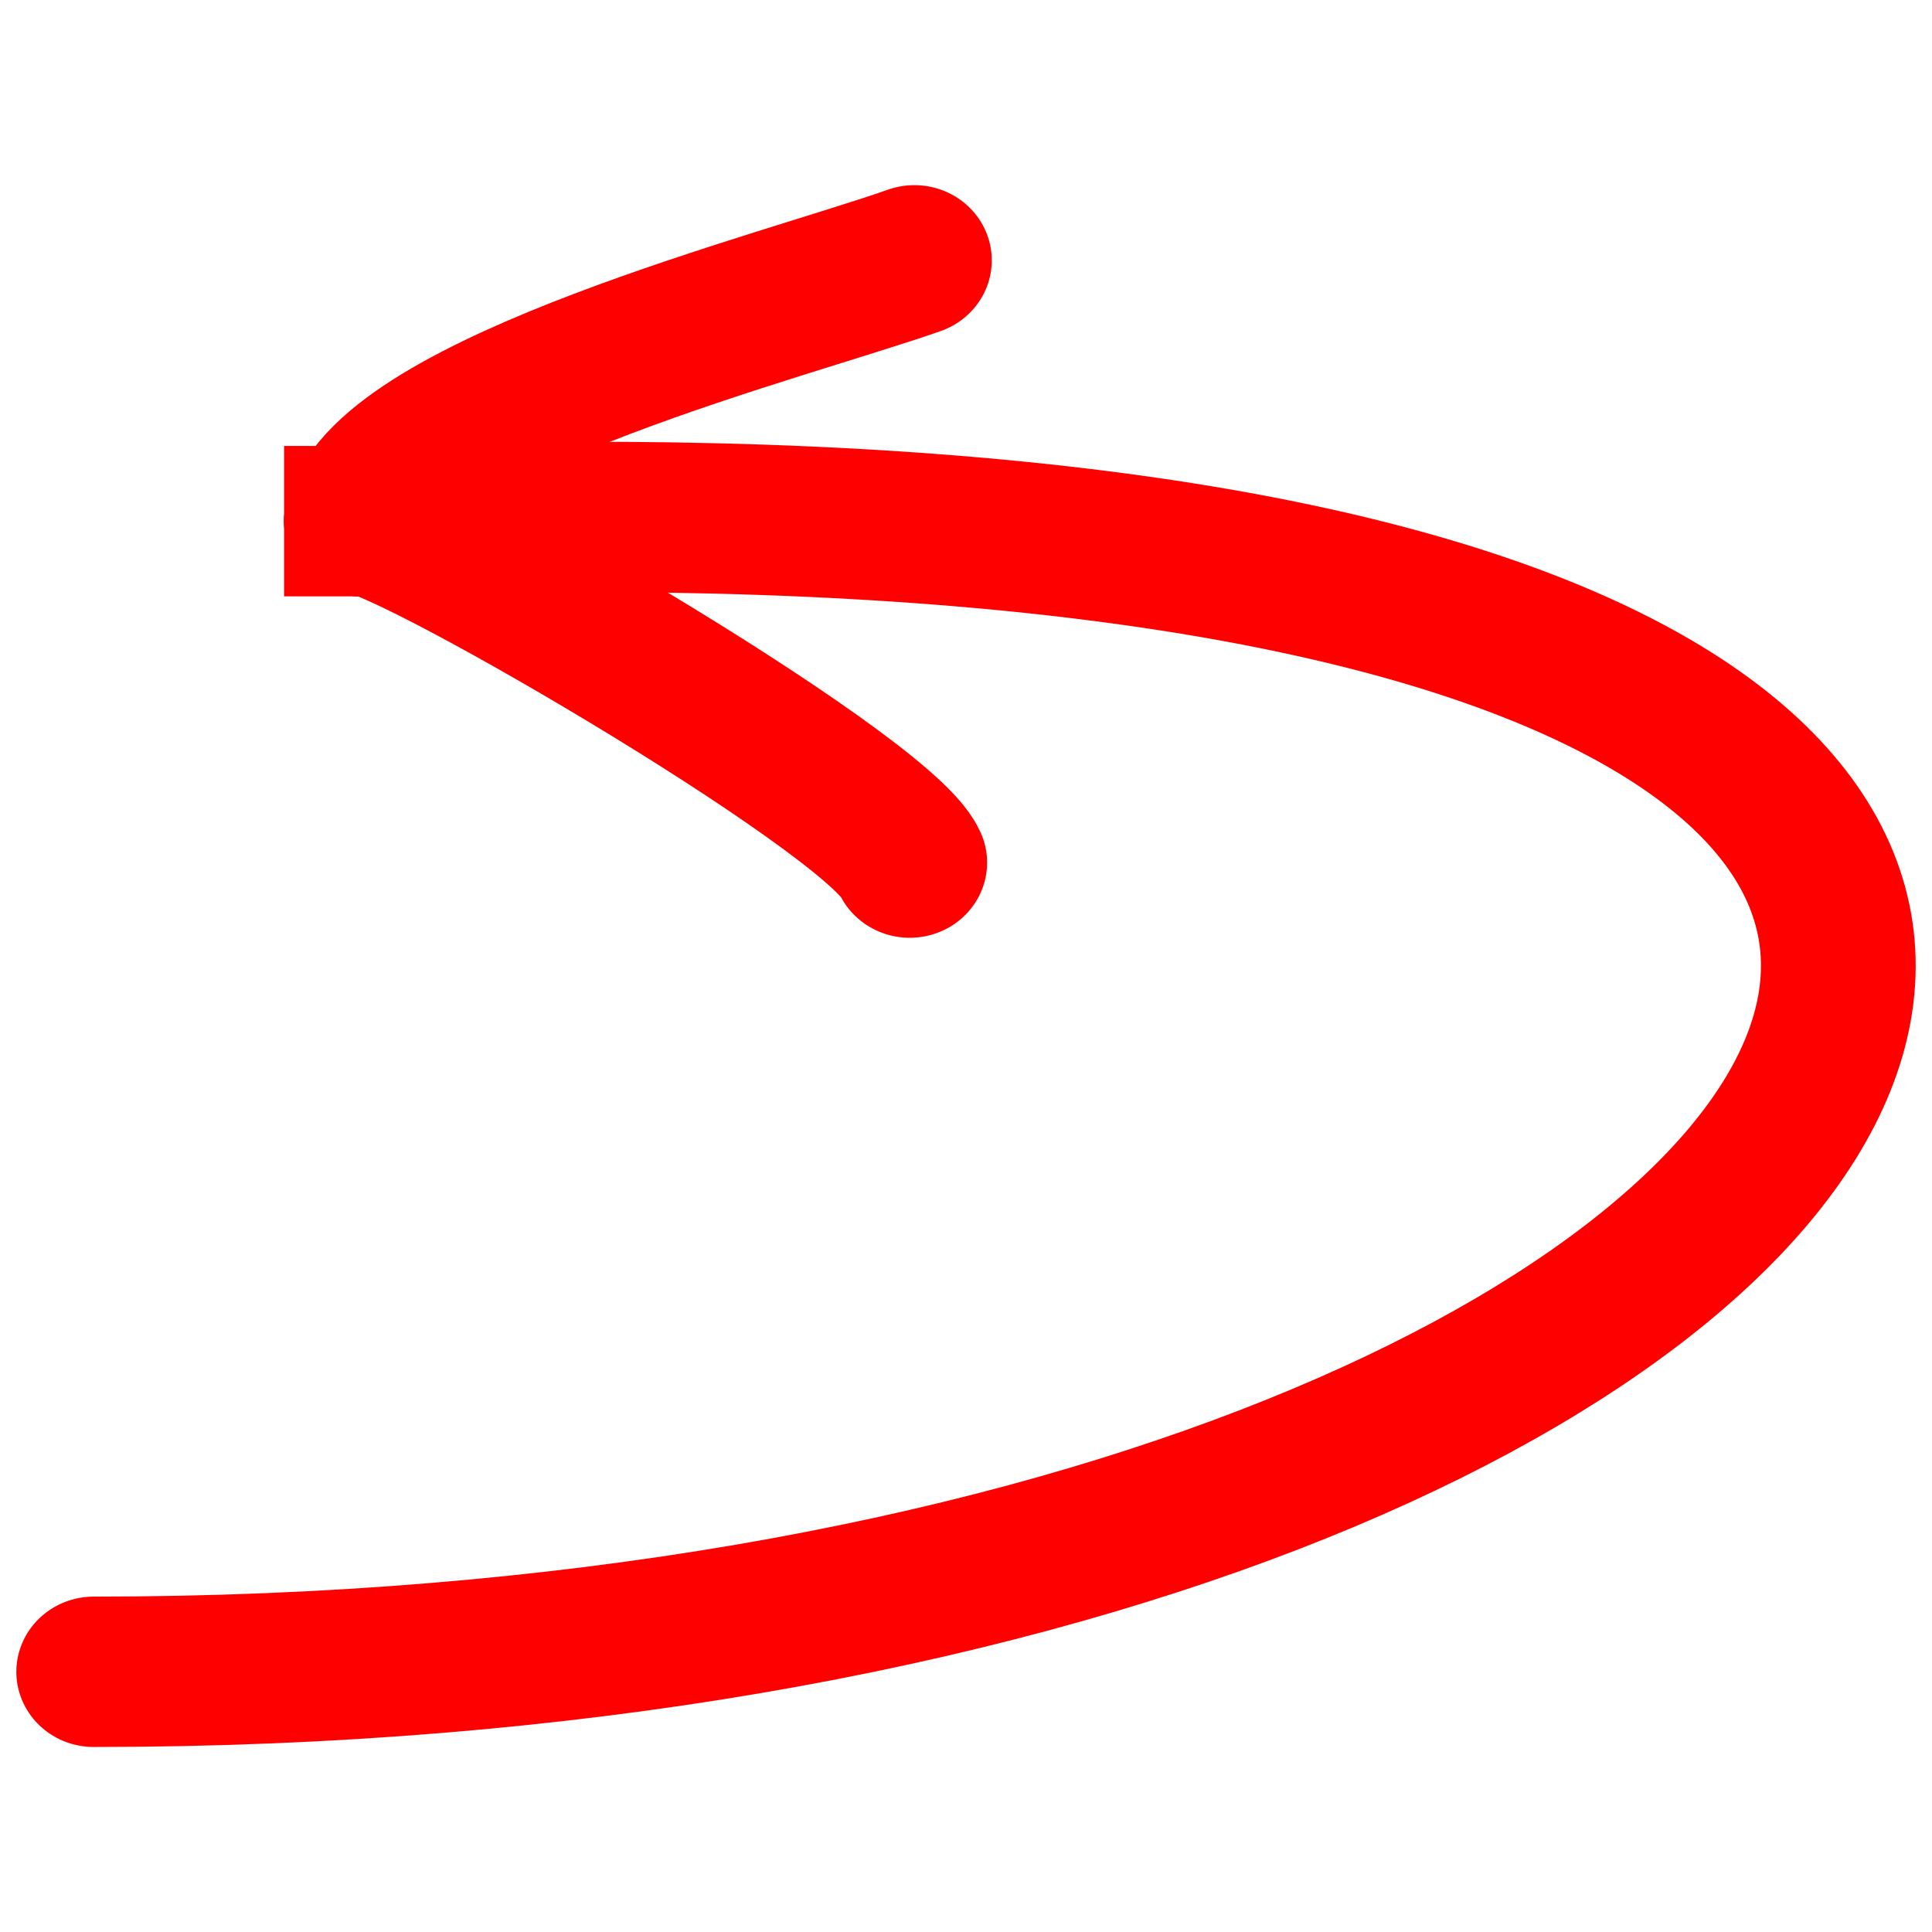
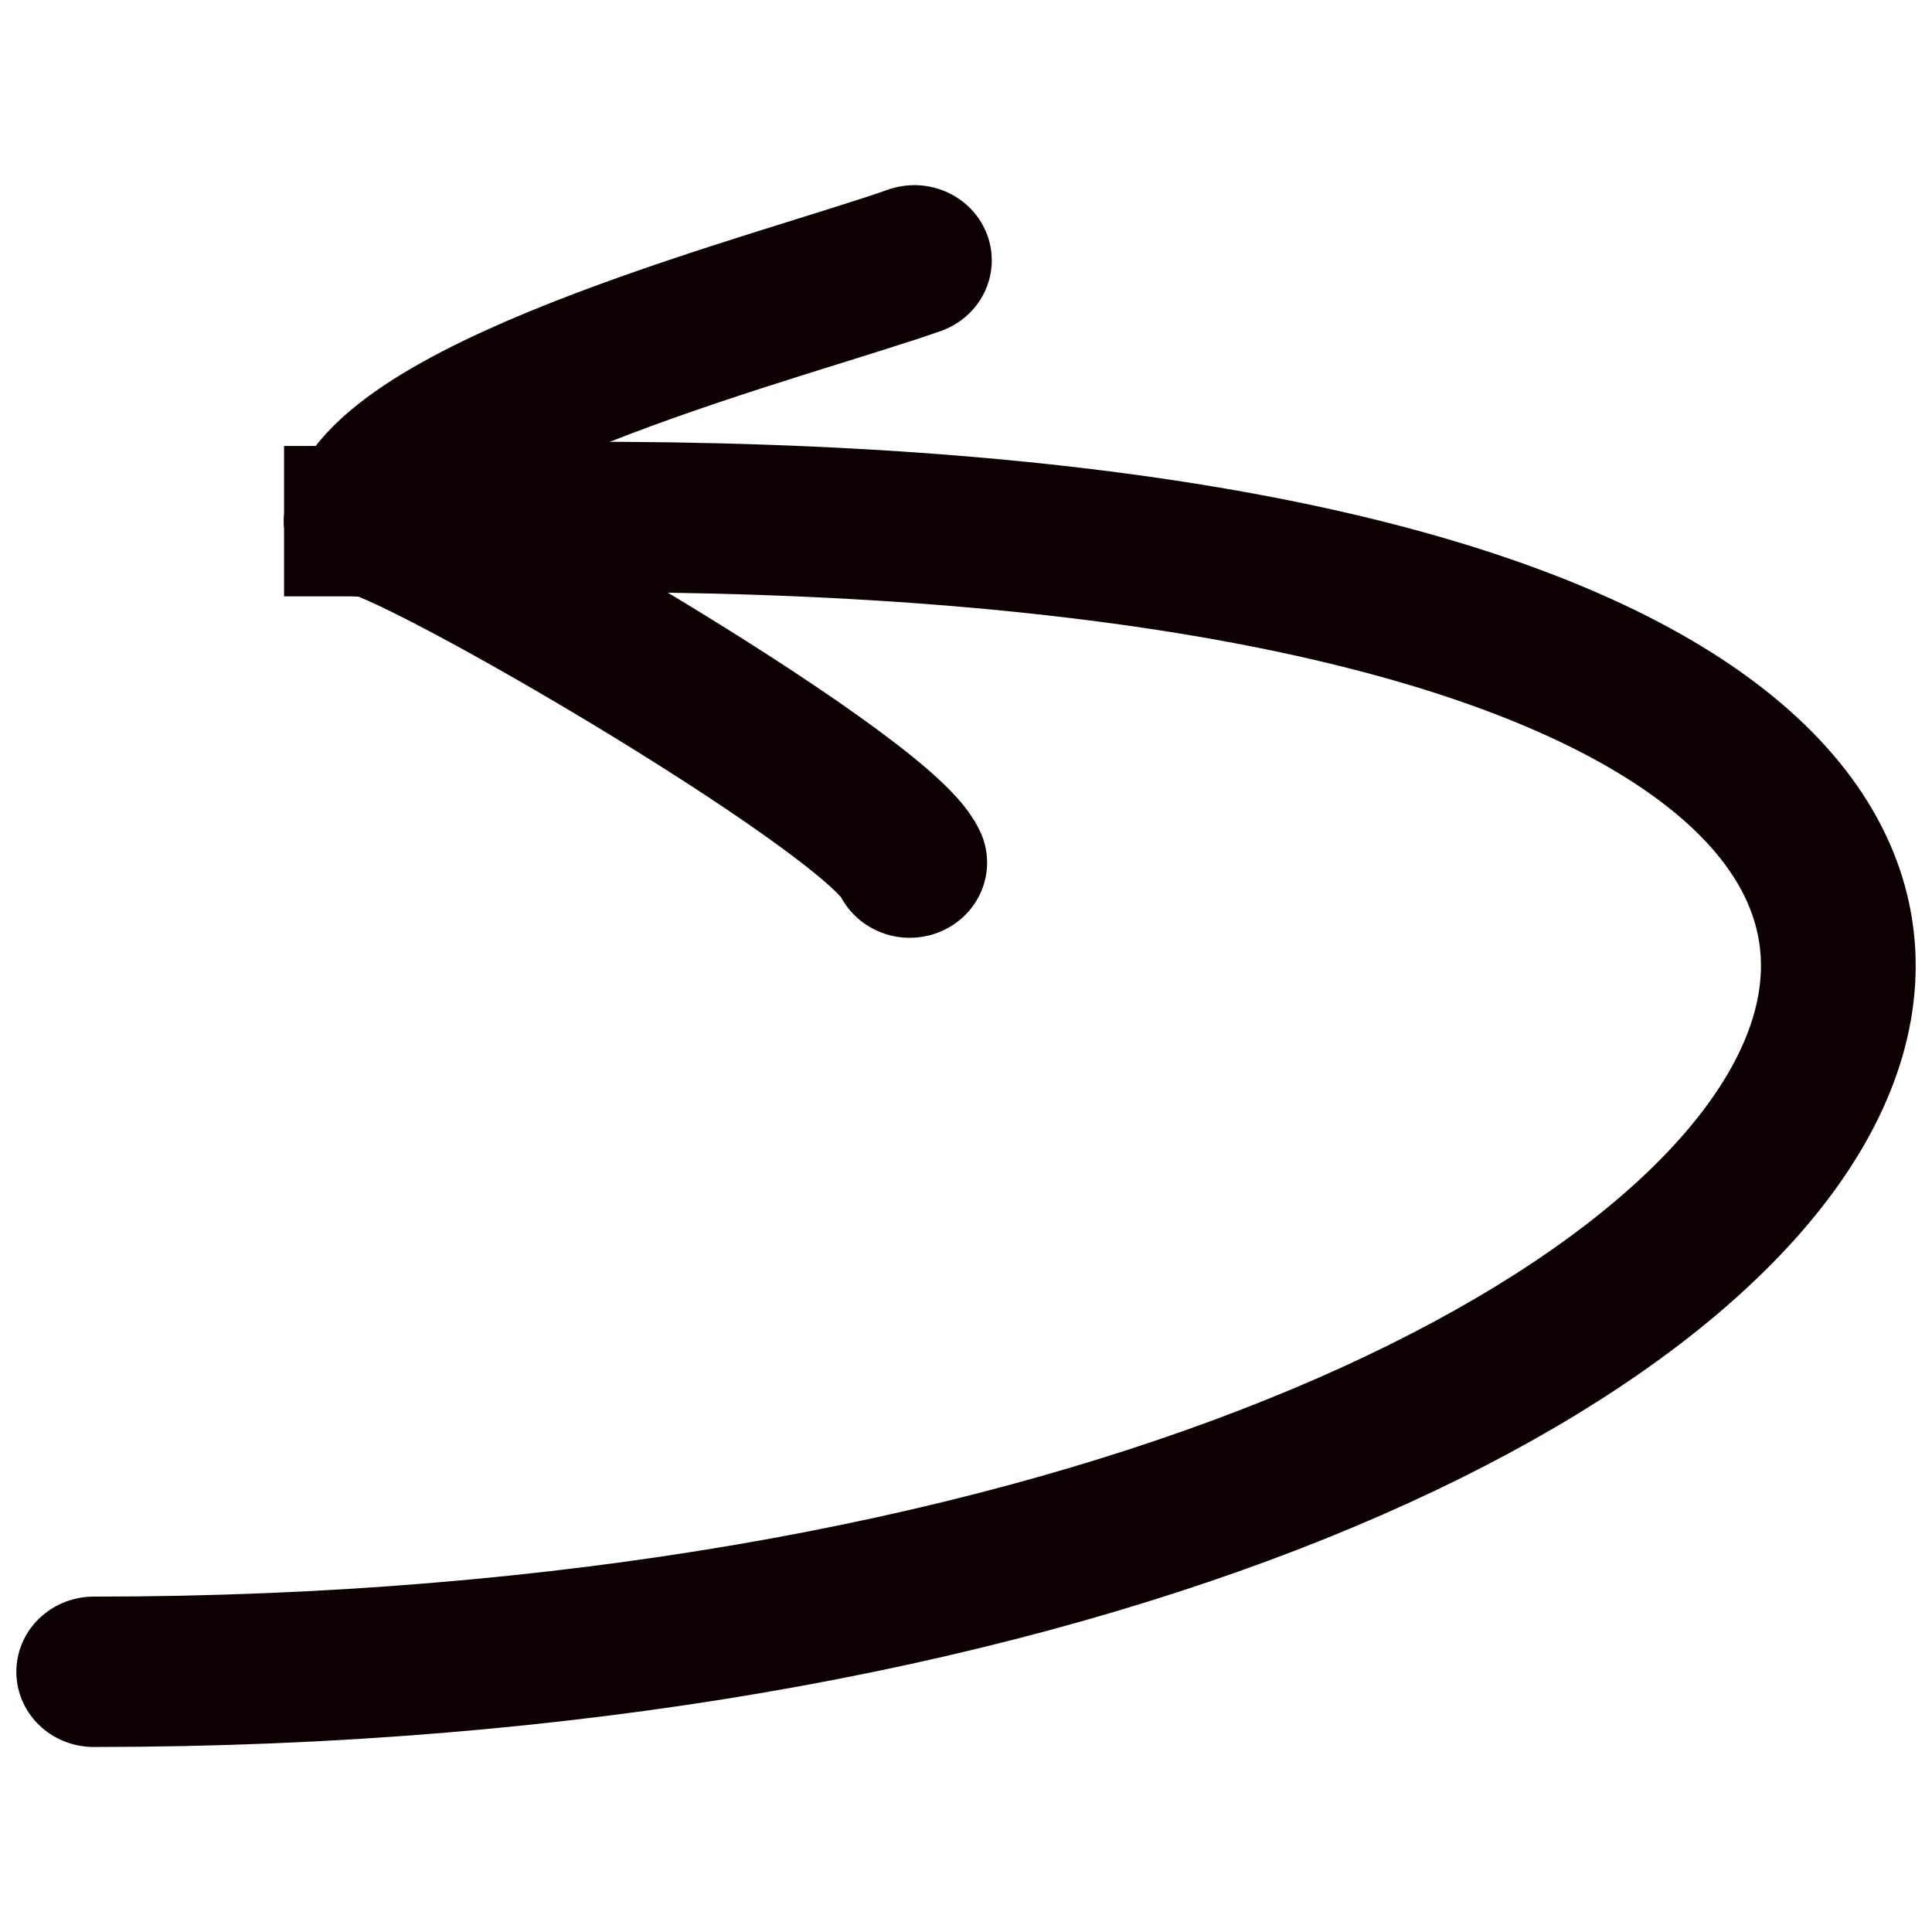
<svg xmlns="http://www.w3.org/2000/svg" width="160" height="160" viewBox="0 0 120 120">
-   <g stroke="red">
+   <g stroke="#0d0002">
    <path transform="matrix(1.2613 0 0 1.22567 5.82 32.1)" fill="none" stroke-width="7.62" stroke-linecap="round" stroke-linejoin="bevel" d="M0 58.53c94.02 0 128.06-62.73 13.18-58.3" />
    <path transform="matrix(1.2613 0 0 1.22567 22.45 32.37)" fill="none" stroke-width="7.62" stroke-linecap="square" stroke-linejoin="bevel" d="M0 0s0 0 0 0" />
    <path transform="matrix(1.2613 0 0 1.22567 22.45 16.17)" fill="none" stroke-width="7.62" stroke-linecap="round" stroke-linejoin="bevel" d="M0 13.22C1.52 7.32 21.02 2.26 27.23 0" />
    <path transform="matrix(1.2613 0 0 1.22567 22.45 32.3)" fill="none" stroke-width="7.62" stroke-linecap="round" stroke-linejoin="bevel" d="M0 .05C.72-.96 25.44 13.78 27 17.36" />
  </g>
</svg>
